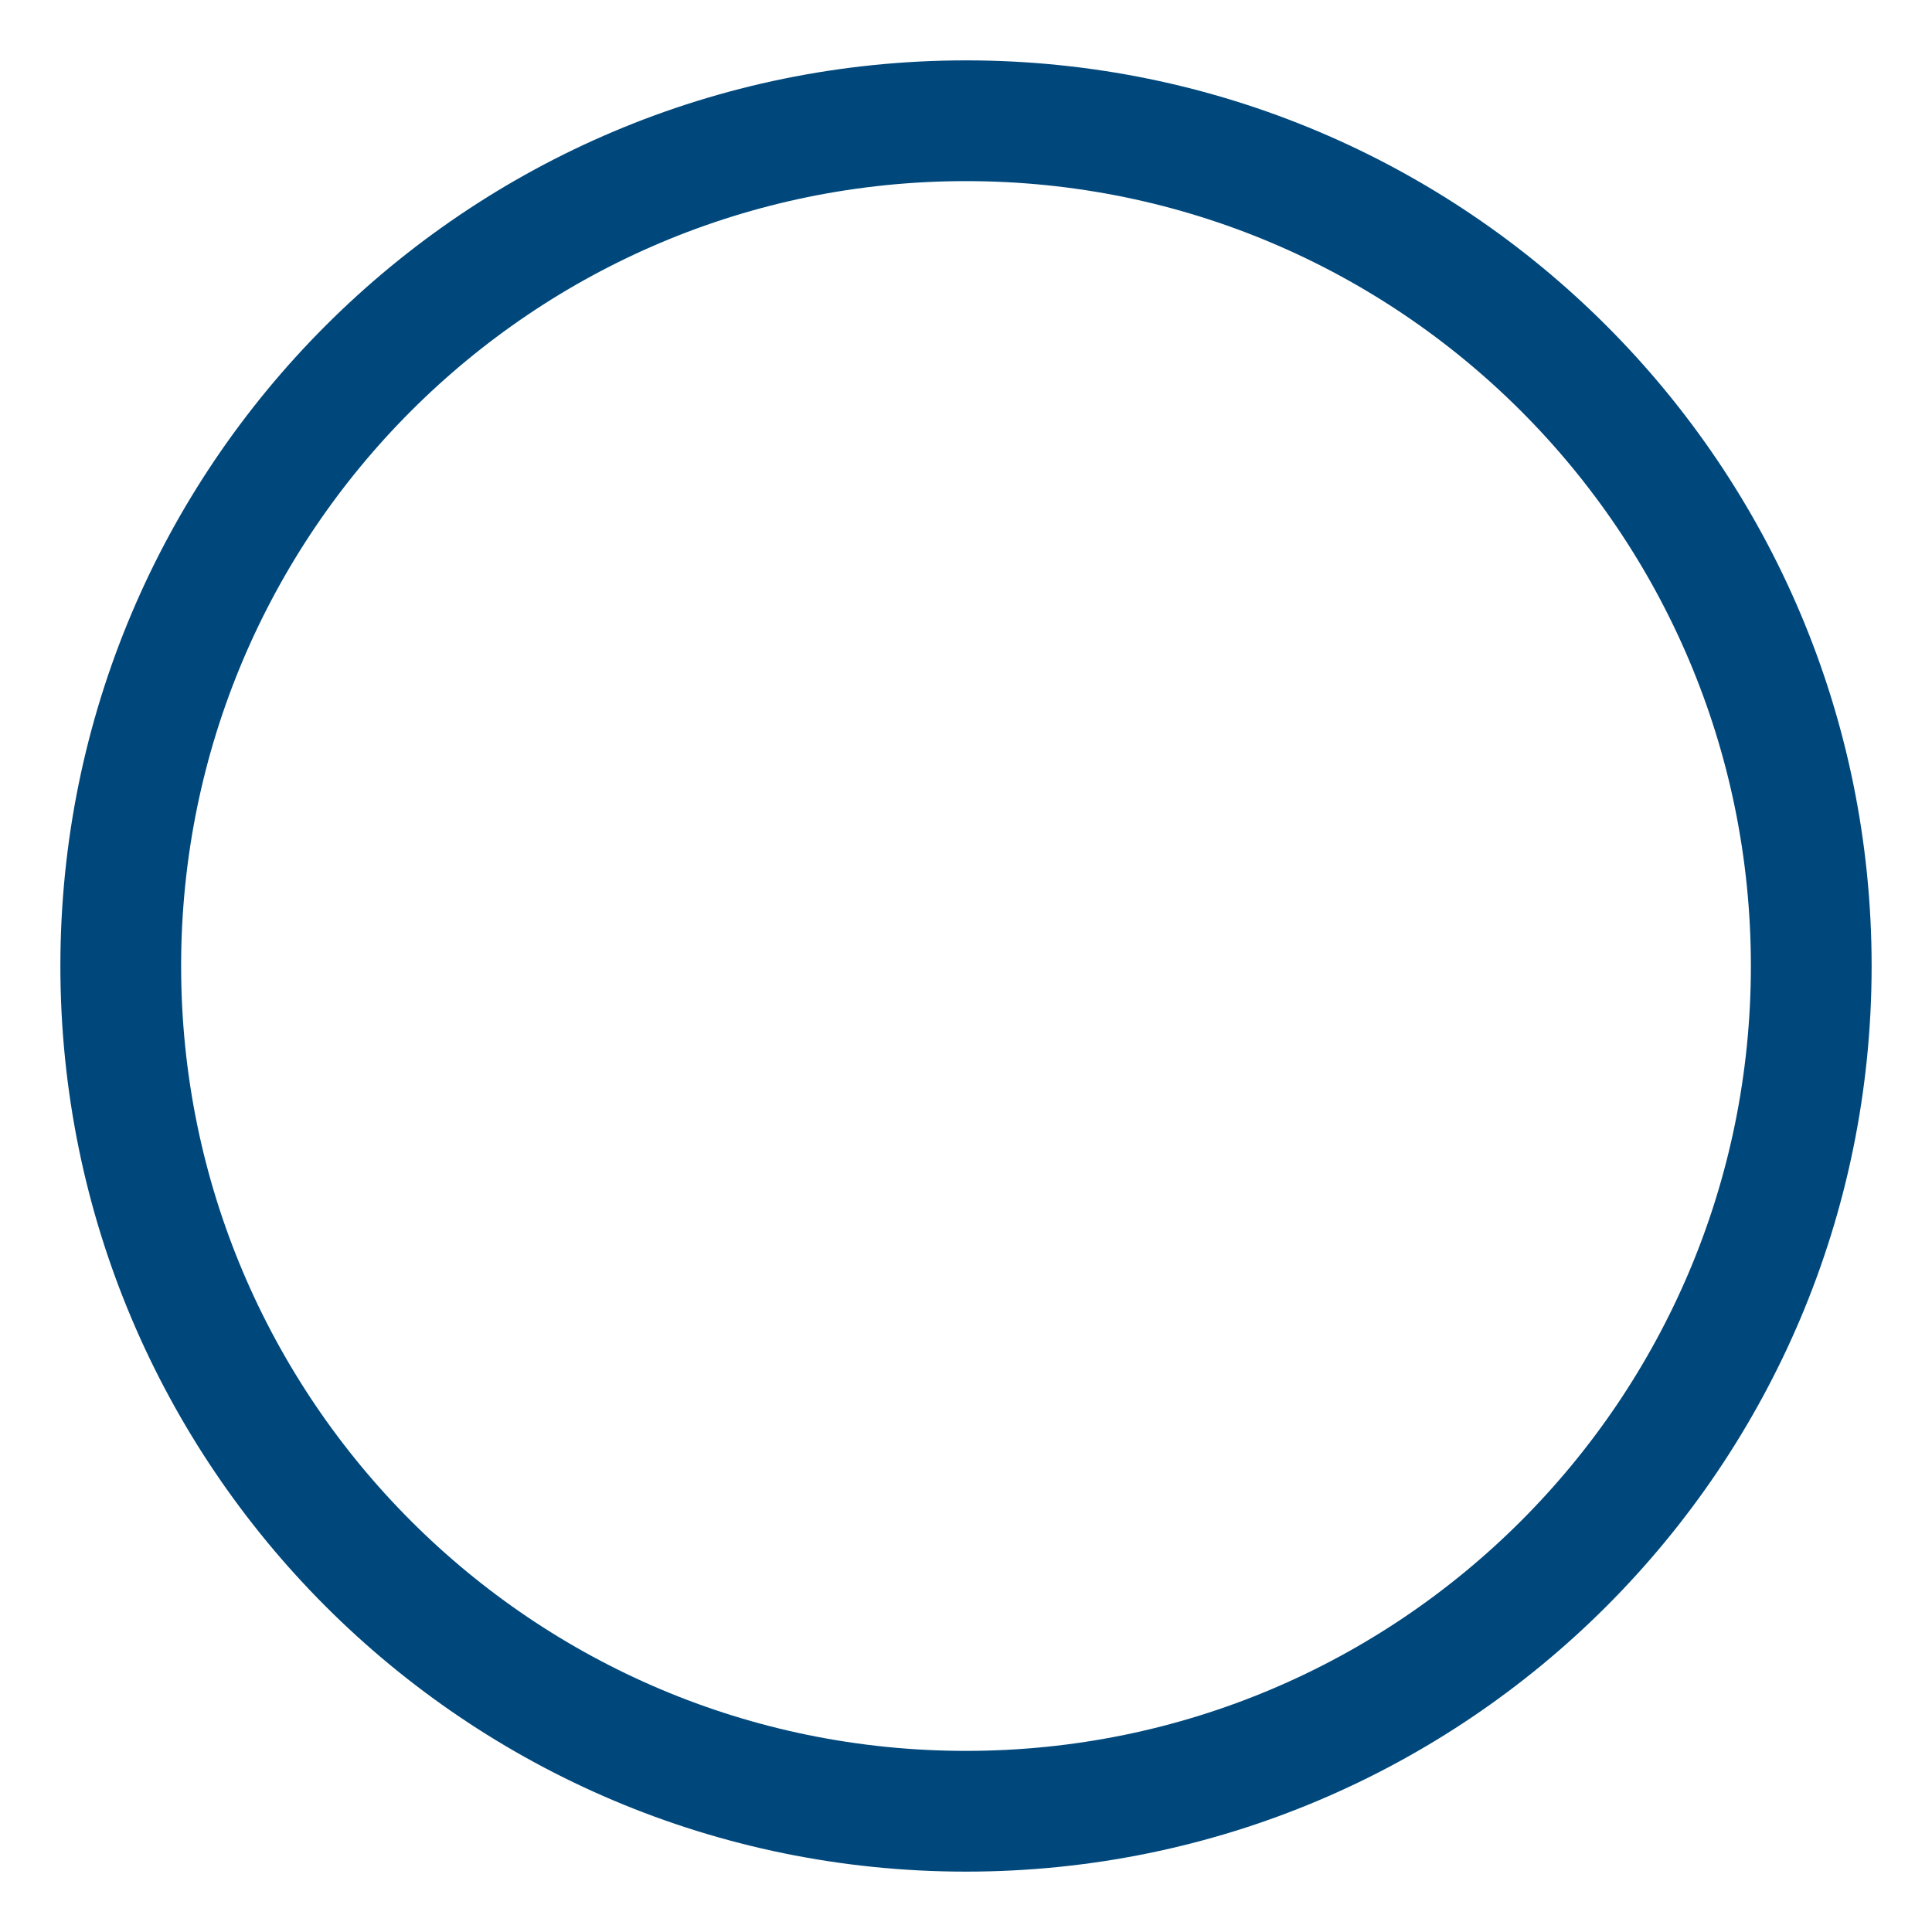
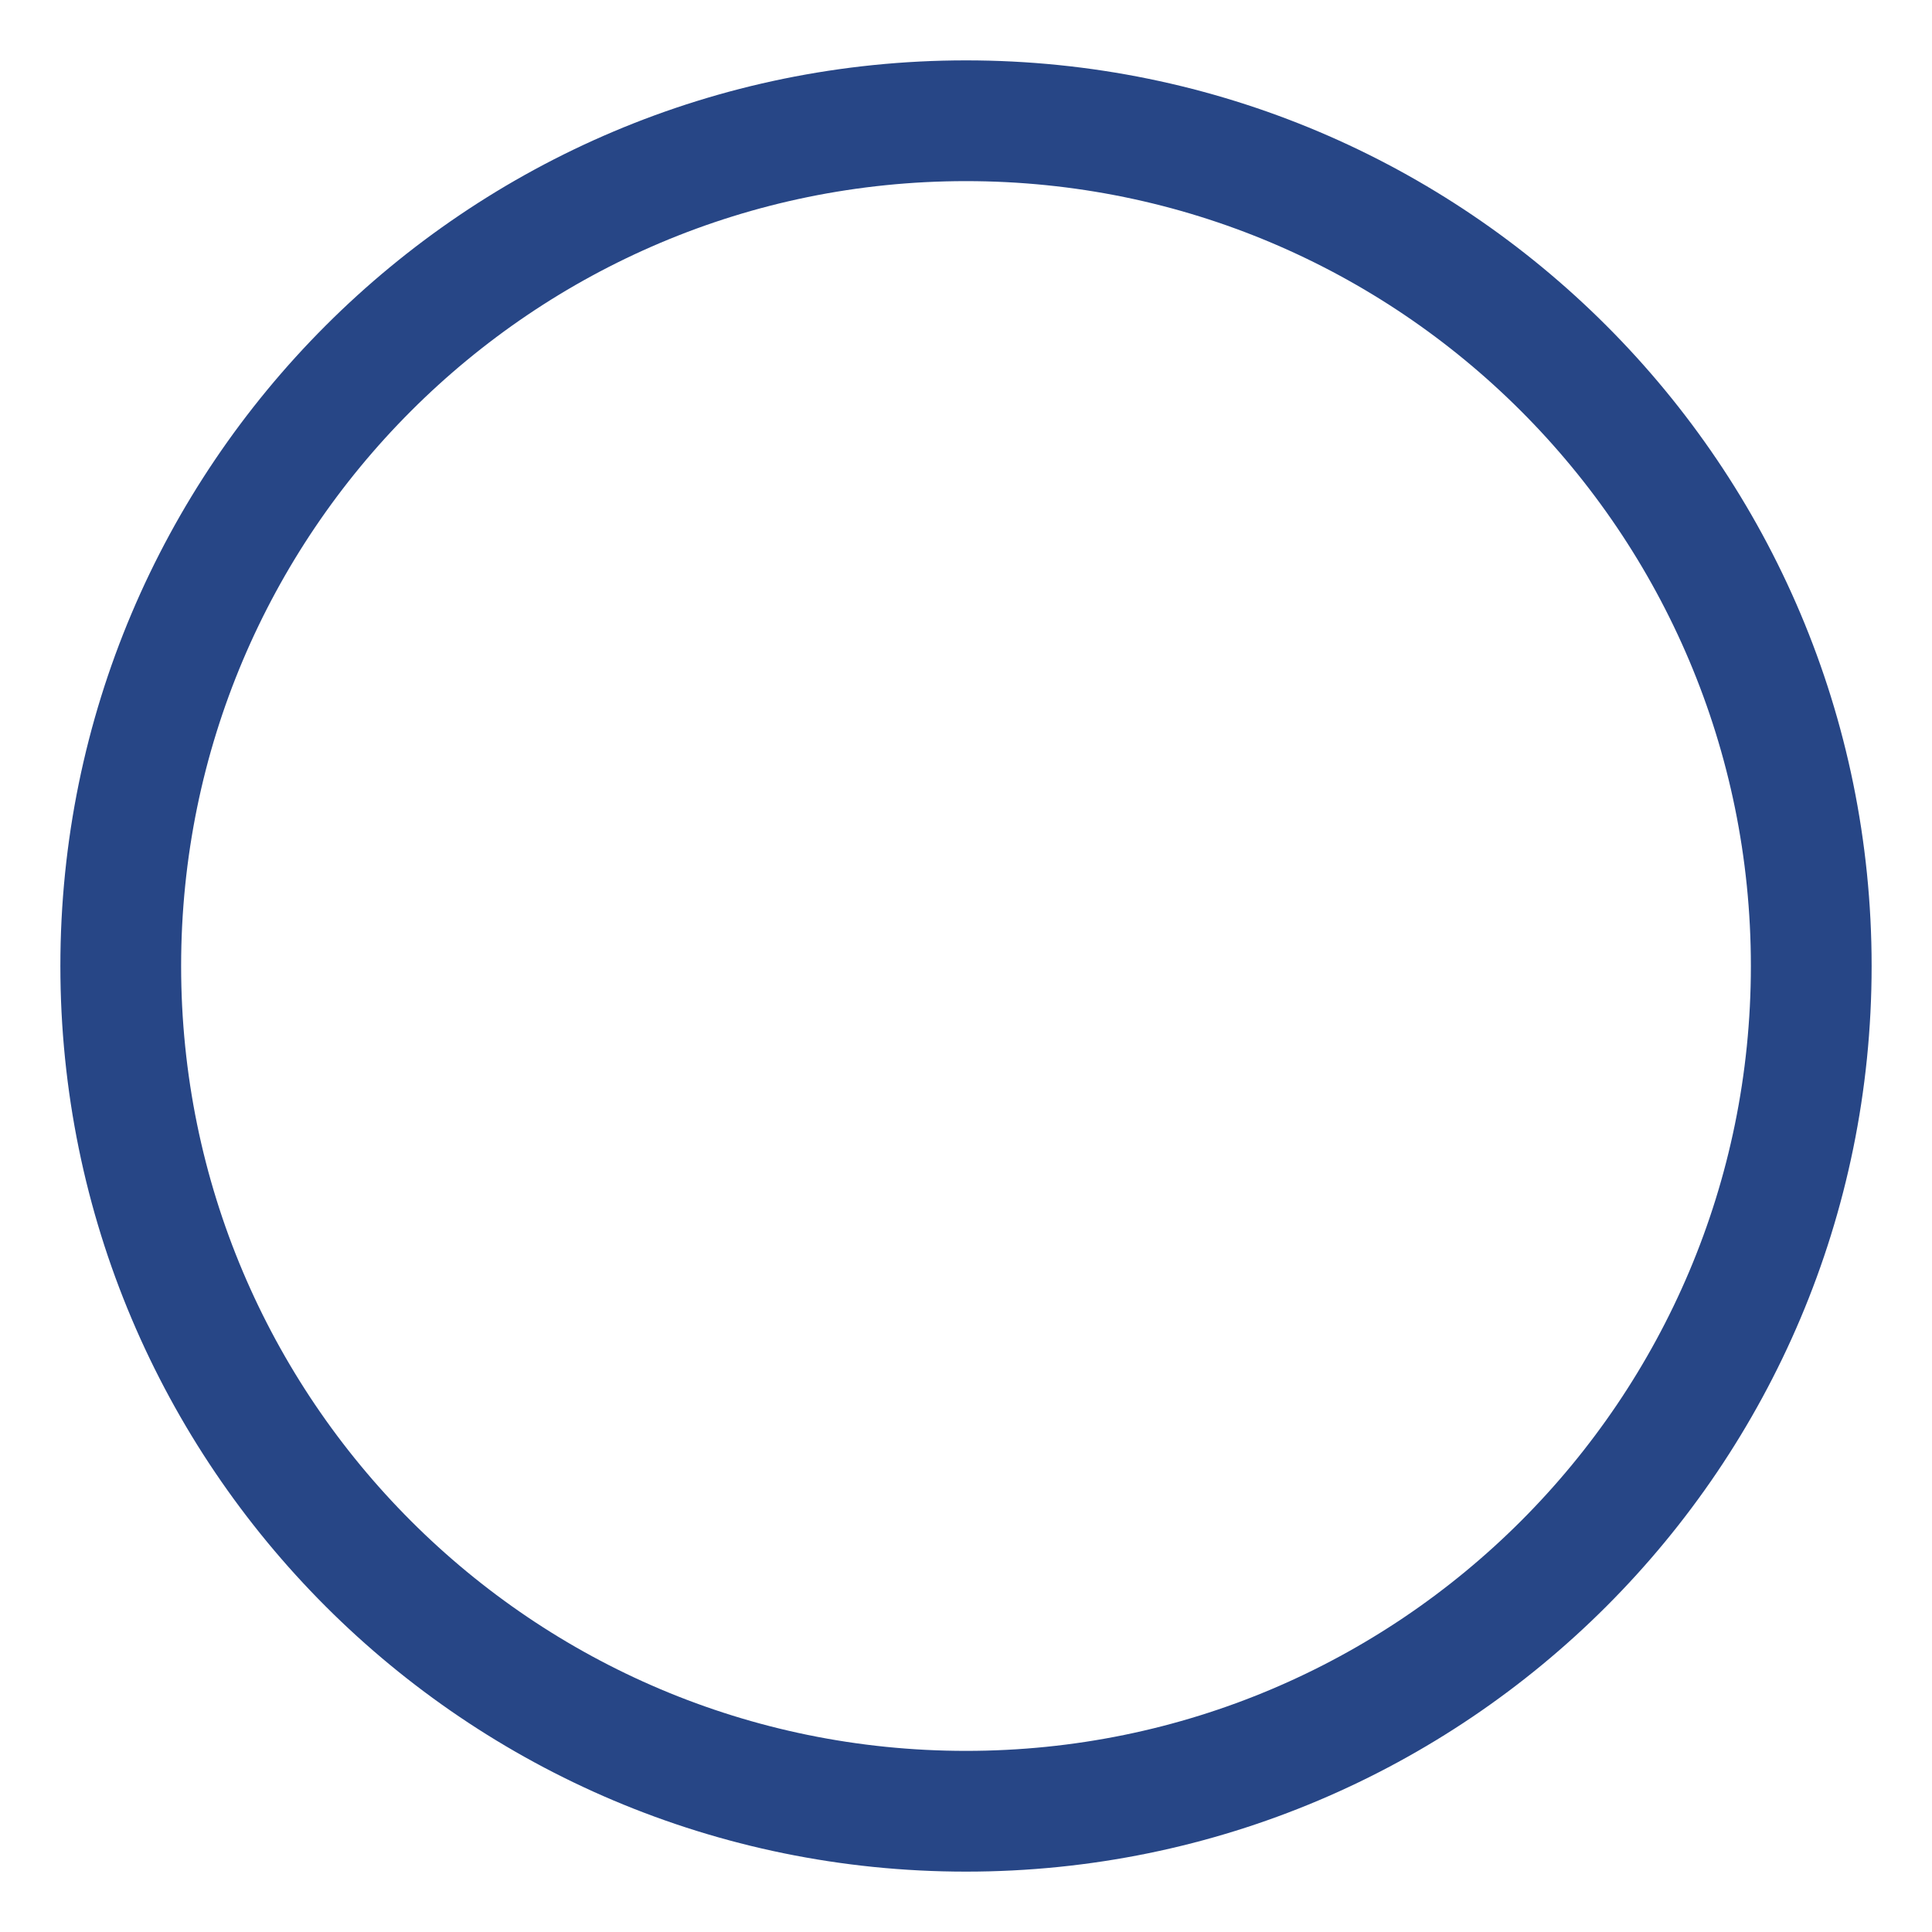
<svg xmlns="http://www.w3.org/2000/svg" width="16px" height="16px" viewBox="0 0 16 16" version="1.1">
  <g id="form/radio-default" stroke="none" stroke-width="1" fill="none" fill-rule="evenodd">
-     <circle id="Oval-8" stroke="#00487c" cx="8" cy="8" r="7" />
+     <circle id="Oval-8" stroke="#274686" cx="8" cy="8" r="7" />
  </g>
</svg>
